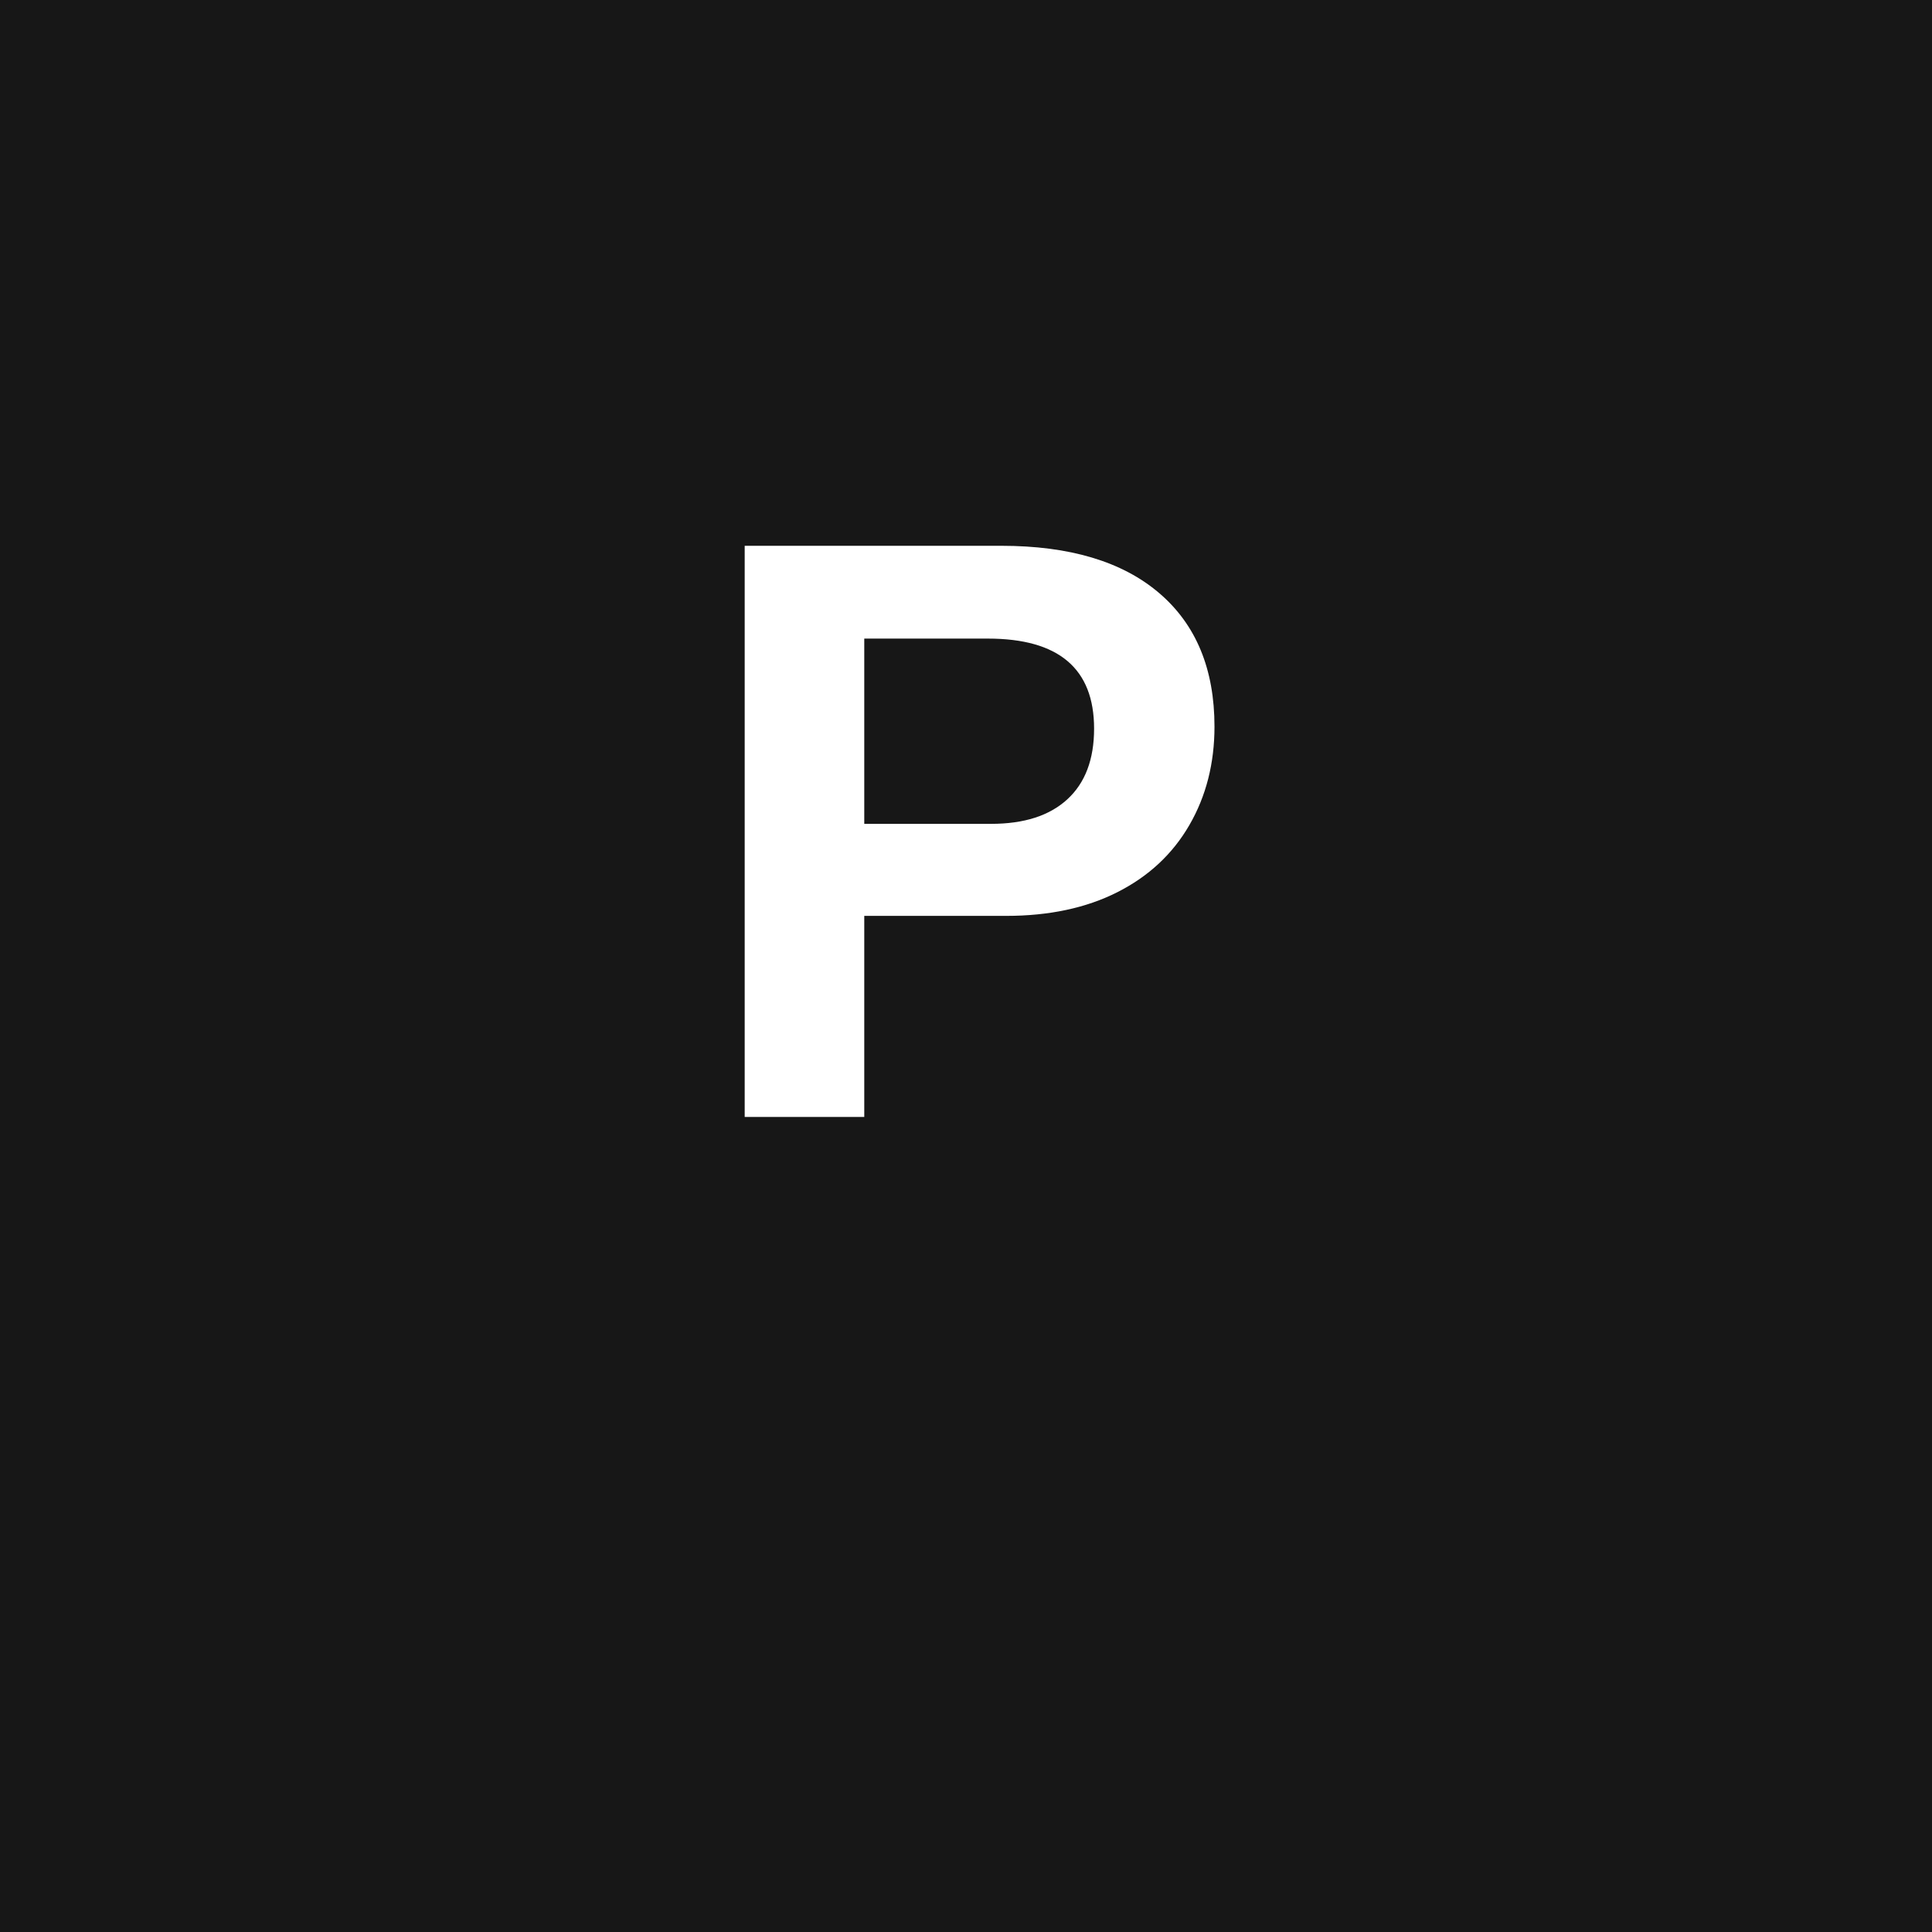
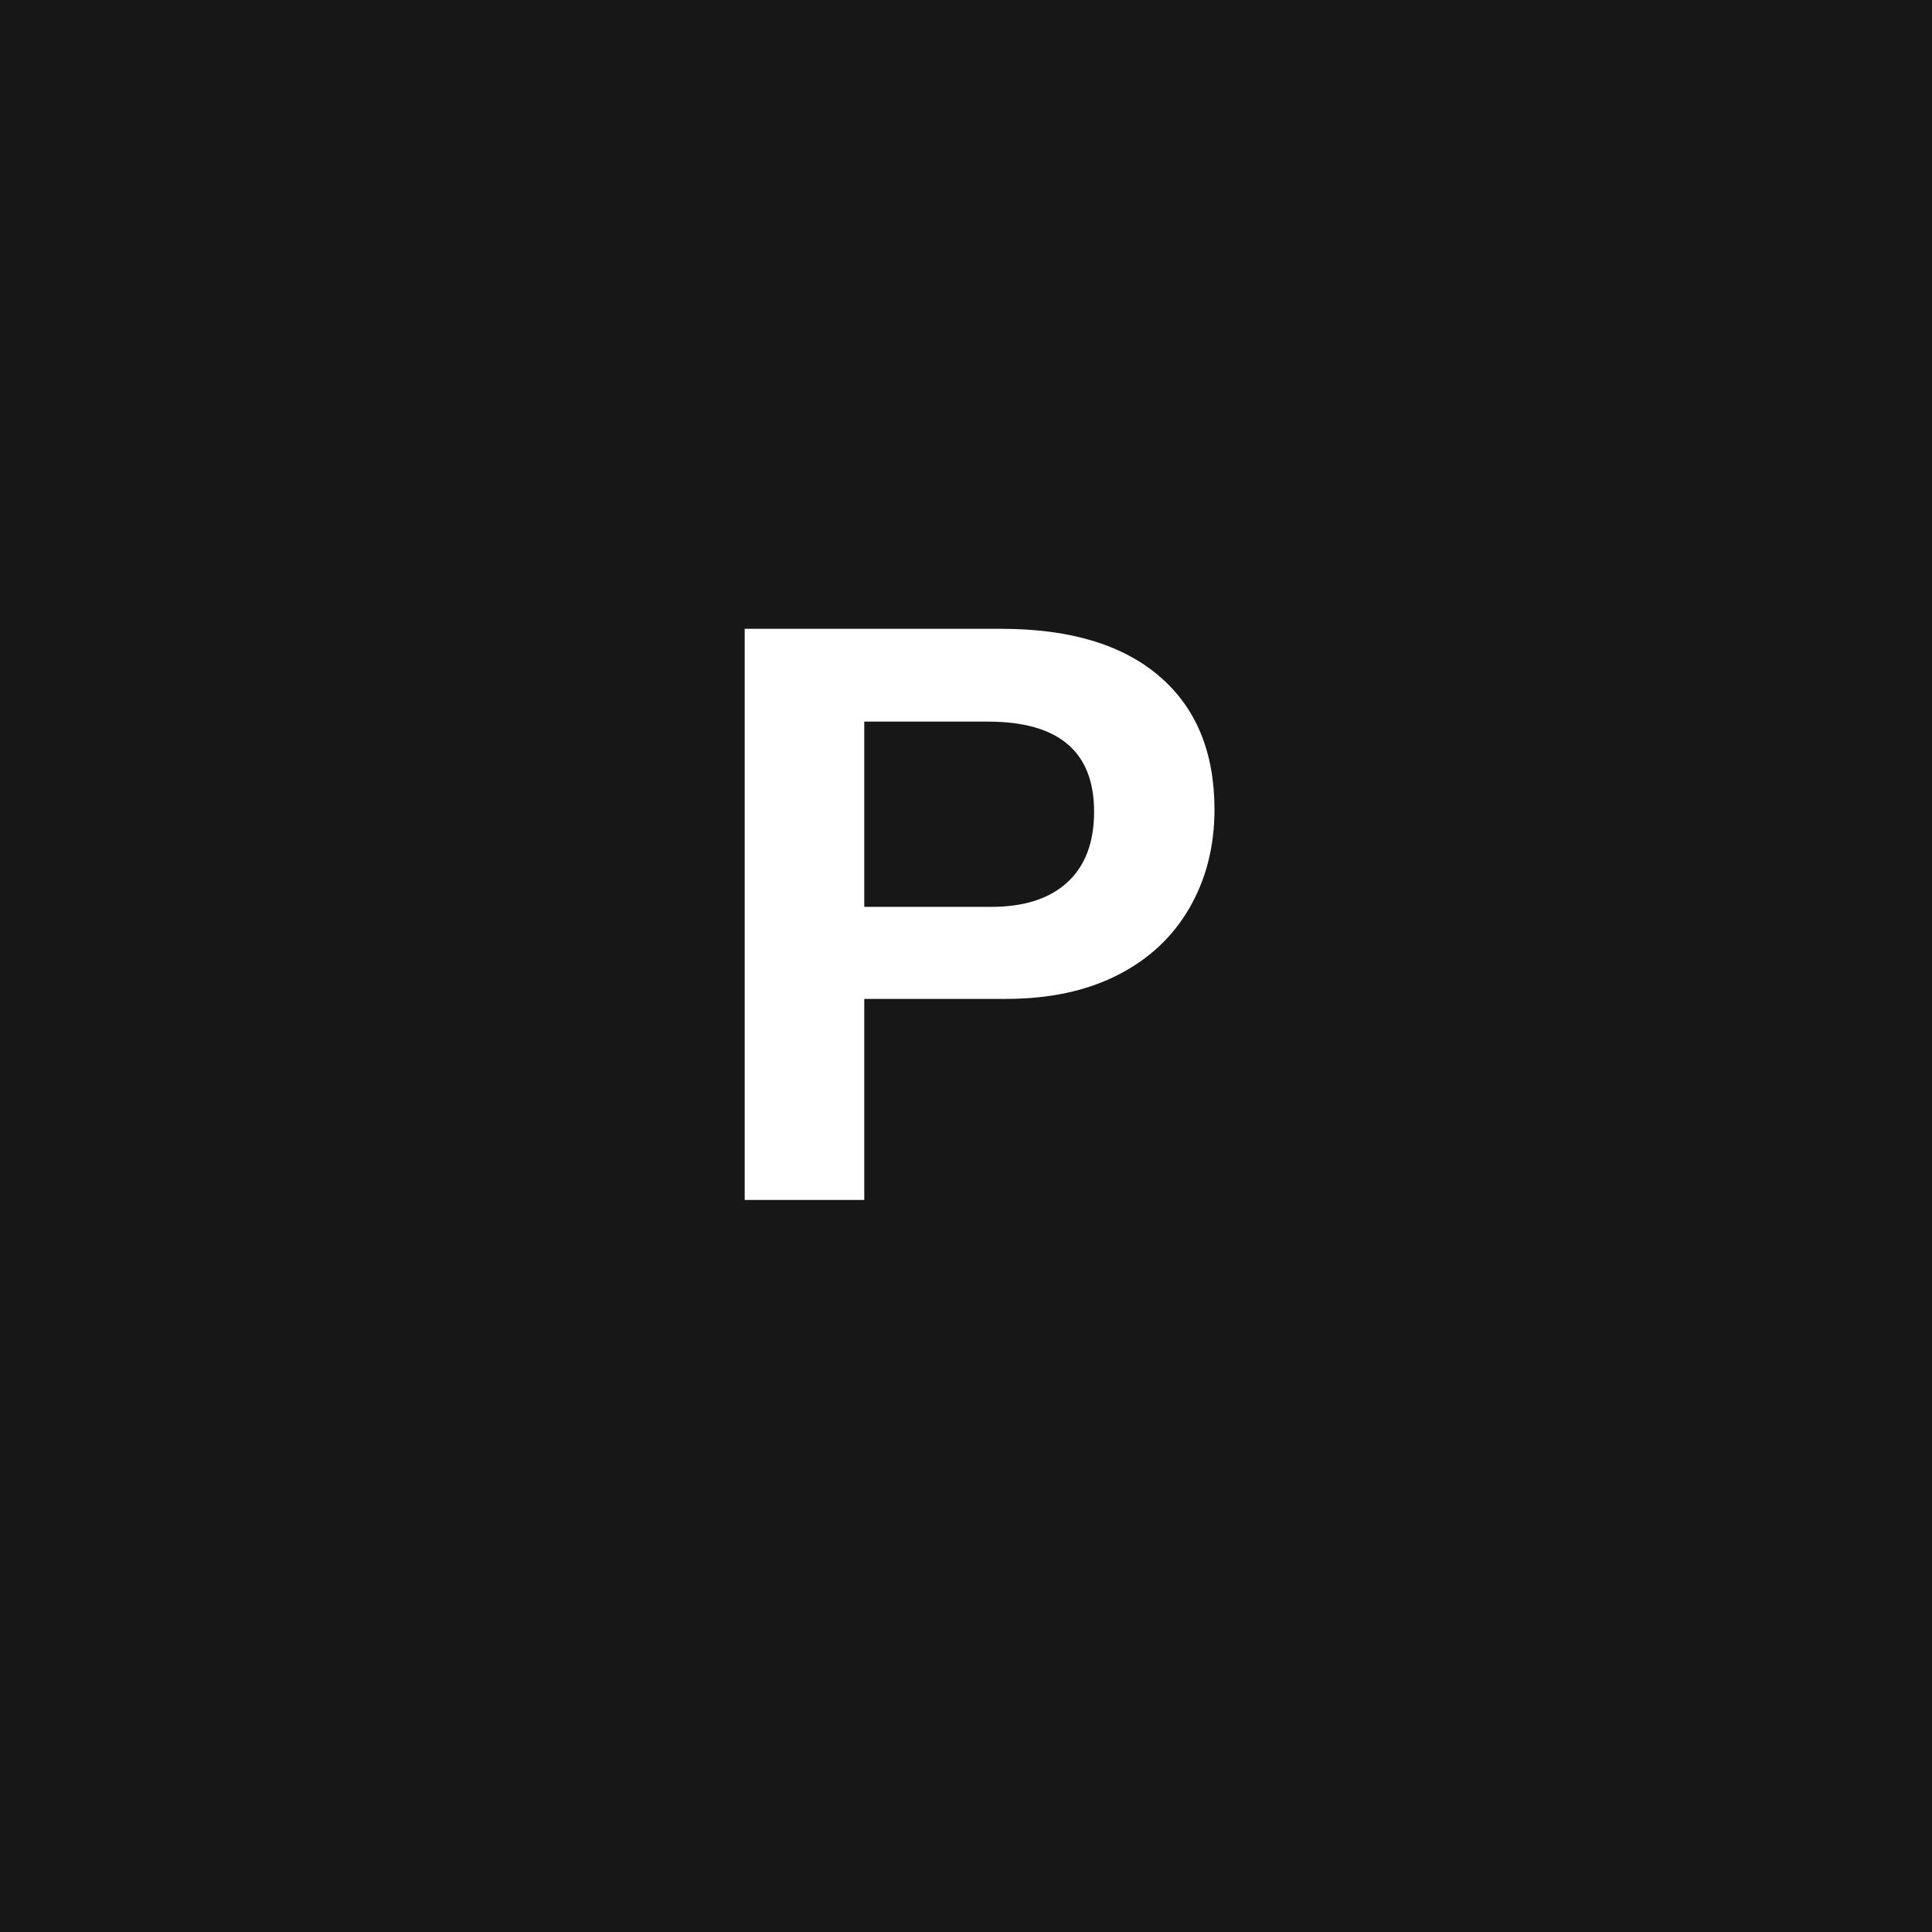
<svg xmlns="http://www.w3.org/2000/svg" viewBox="0 0 512 512">
  <rect width="512" height="512" fill="#171717" />
-   <text x="256" y="296" font-family="Arial, Helvetica, sans-serif" font-size="220" font-weight="700" fill="#ffffff" text-anchor="middle">P</text>
+   <text x="256" y="318" font-family="Arial, Helvetica, sans-serif" font-size="220" font-weight="700" fill="#ffffff" text-anchor="middle">P</text>
</svg>
